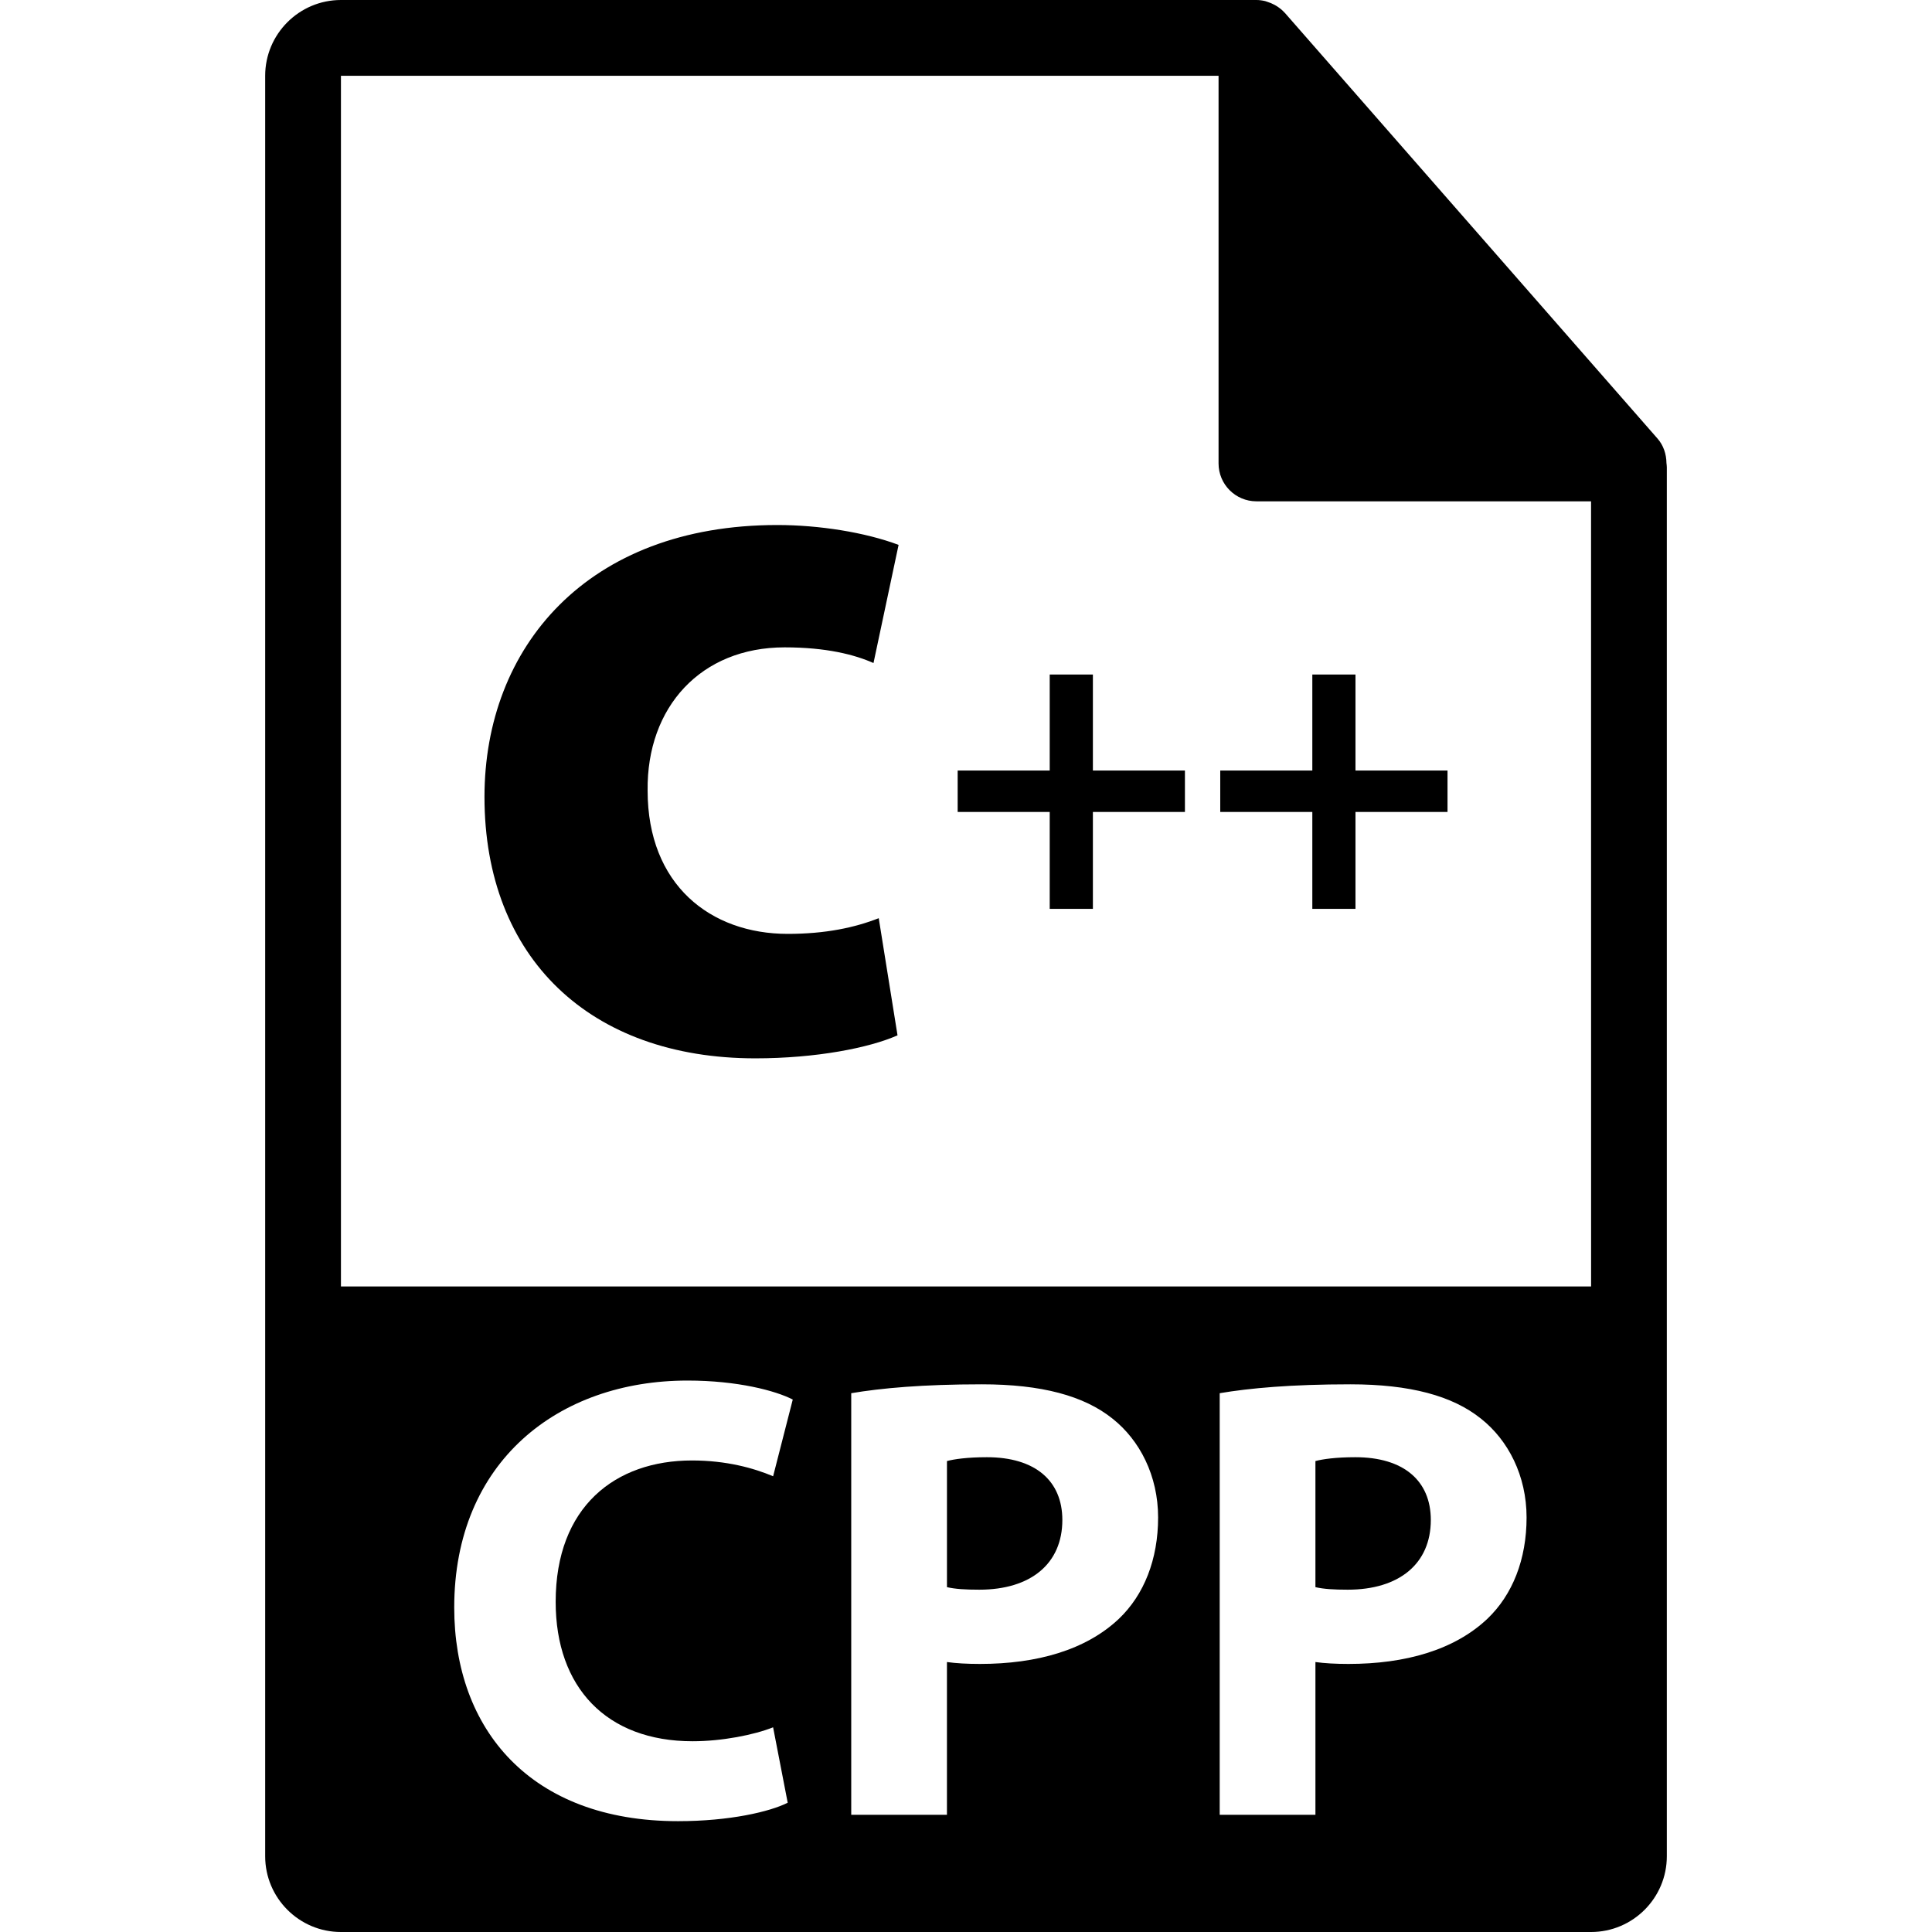
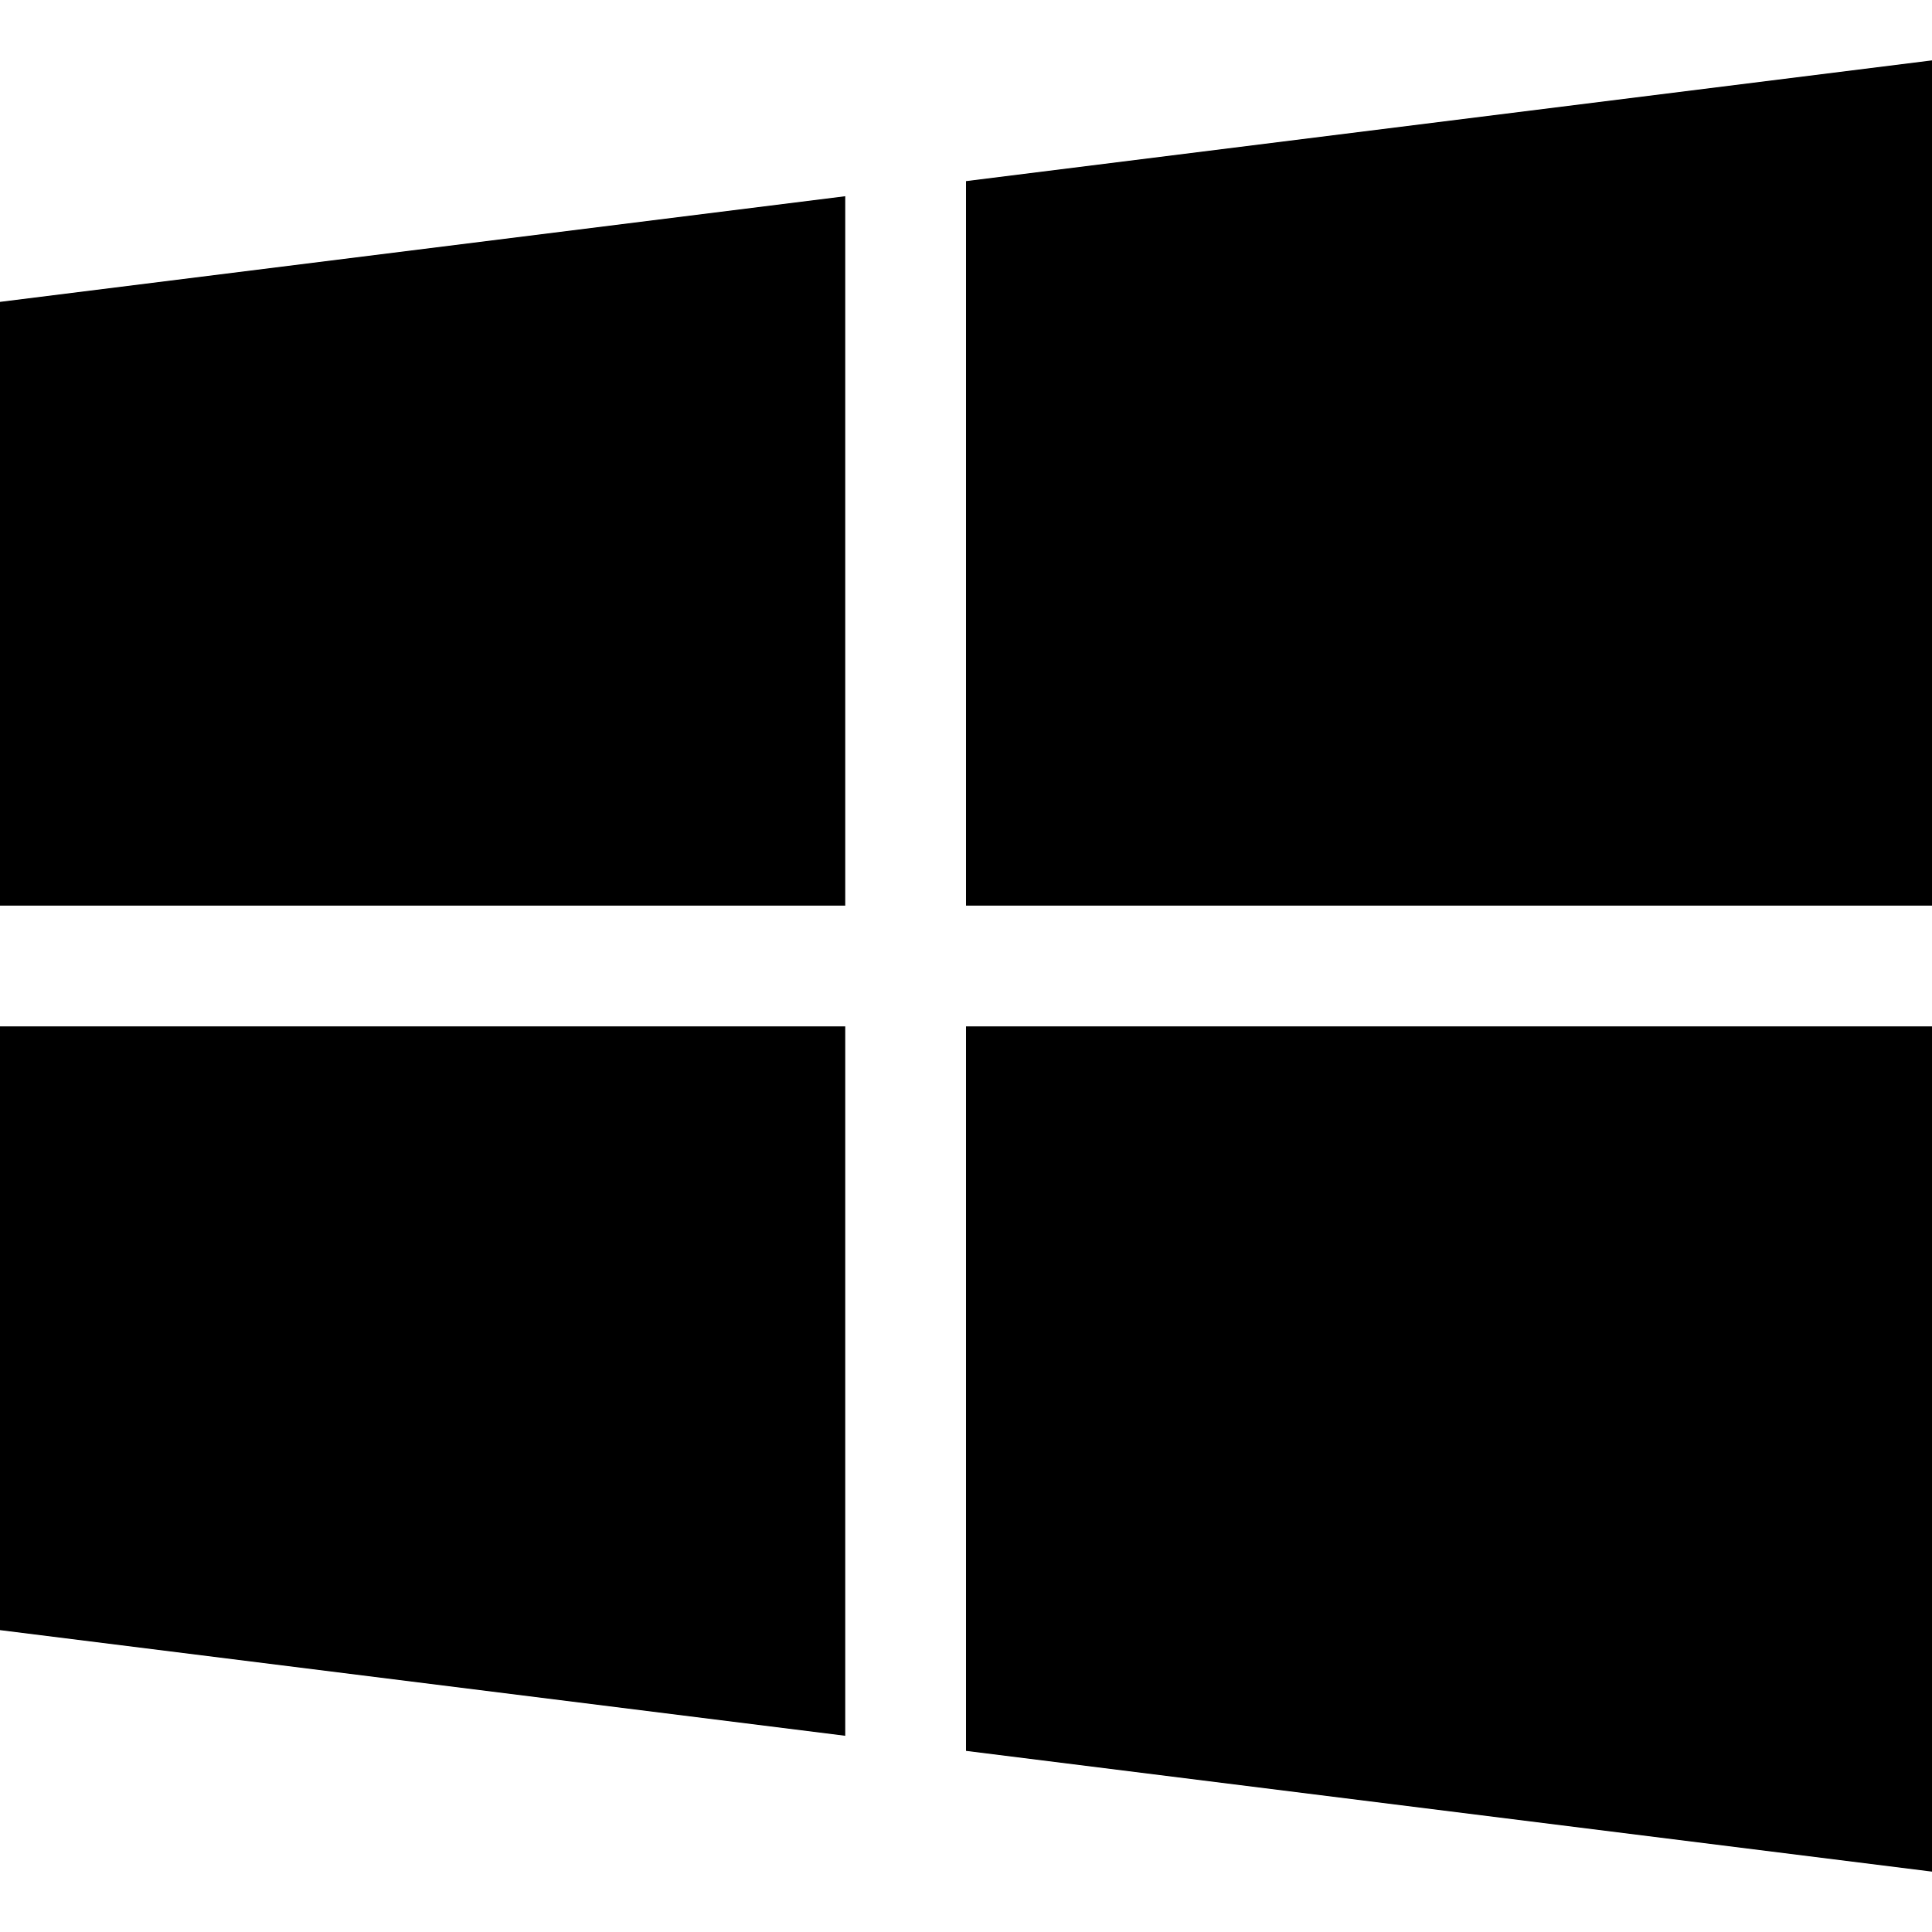
- <svg xmlns="http://www.w3.org/2000/svg" version="1.1" id="Capa_1" x="0px" y="0px" width="550.801px" height="550.801px" viewBox="0 0 550.801 550.801" style="enable-background:new 0 0 550.801 550.801;" xml:space="preserve">
+ <svg xmlns="http://www.w3.org/2000/svg" version="1.1" id="Capa_1" x="0px" y="0px" viewBox="0 0 512 512" style="enable-background:new 0 0 512 512;" xml:space="preserve">
  <g>
    <g>
-       <path d="M386.406,415.441c-5.601,0-9.397,0.56-11.386,1.098v35.948c2.357,0.544,5.242,0.723,9.213,0.723    c14.654,0,23.683-7.394,23.683-19.881C407.911,422.129,400.138,415.441,386.406,415.441z" />
-       <path d="M281.359,415.441c-5.601,0-9.4,0.56-11.386,1.098v35.948c2.365,0.544,5.247,0.723,9.224,0.723    c14.649,0,23.672-7.394,23.672-19.881C302.864,422.129,295.091,415.441,281.359,415.441z" />
-       <path d="M475.095,132c-0.032-2.529-0.833-5.023-2.568-6.993L366.324,3.694c-0.021-0.031-0.053-0.042-0.084-0.076    c-0.633-0.707-1.36-1.29-2.141-1.804c-0.232-0.15-0.465-0.285-0.707-0.419c-0.686-0.369-1.393-0.67-2.131-0.892    c-0.2-0.061-0.379-0.14-0.58-0.195C359.87,0.119,359.047,0,358.203,0H97.2C85.292,0,75.6,9.693,75.6,21.601v507.6    c0,11.913,9.692,21.601,21.6,21.601H453.6c11.918,0,21.601-9.688,21.601-21.601V133.207    C475.2,132.804,475.137,132.398,475.095,132z M197.461,496.421c8.306,0,17.529-1.804,22.945-3.977l4.163,21.505    c-5.06,2.542-16.453,5.253-31.277,5.253c-42.098,0-63.795-26.209-63.795-60.903c0-41.581,29.647-64.71,66.517-64.71    c14.278,0,25.123,2.9,29.998,5.41l-5.601,21.874c-5.587-2.356-13.365-4.503-23.132-4.503c-21.877,0-38.86,13.173-38.86,40.294    C158.414,481.054,172.882,496.421,197.461,496.421z M318.959,461.542c-9.397,8.859-23.314,12.836-39.594,12.836    c-3.617,0-6.86-0.18-9.397-0.543v43.553h-27.288V397.195c8.501-1.444,20.43-2.536,37.233-2.536    c16.991,0,29.109,3.254,37.241,9.771c7.768,6.133,13.015,16.264,13.015,28.192C330.17,444.551,326.173,454.676,318.959,461.542z     M424.006,461.542c-9.397,8.859-23.314,12.836-39.583,12.836c-3.617,0-6.866-0.18-9.402-0.543v43.553h-27.29V397.195    c8.495-1.444,20.419-2.536,37.235-2.536c16.986,0,29.104,3.254,37.226,9.771c7.778,6.133,13.025,16.264,13.025,28.192    C435.217,444.551,431.23,454.676,424.006,461.542z M97.2,366.758V21.605h250.203v110.519c0,5.961,4.831,10.8,10.8,10.8H453.6    l0.011,223.834H97.2z" />
+       <polygon points="0,80 0,240 224,240 224,52   " />
    </g>
+   </g>
+   <g>
    <g>
-       <path d="M255.878,295.165c-8.04,3.581-23.251,6.561-40.537,6.561c-47.115,0-77.219-28.625-77.219-74.535    c0-42.633,29.217-77.512,83.479-77.512c11.923,0,25.043,2.083,34.58,5.664l-7.153,33.684c-5.363-2.381-13.416-4.469-25.339-4.469    c-23.852,0-39.353,16.993-39.058,40.845c0,26.832,17.89,40.84,39.954,40.84c10.731,0,19.08-1.782,25.938-4.472L255.878,295.165z" />
-       <path d="M311.576,192.302v27.372h26.24v11.81h-26.24v27.627h-12.309v-27.627h-26.243v-11.81h26.243v-27.372H311.576z" />
-       <path d="M386.438,192.302v27.372h26.24v11.81h-26.24v27.627h-12.303v-27.627h-26.251v-11.81h26.251v-27.372H386.438z" />
+       <polygon points="256,48 256,240 512,240 512,16   " />
+     </g>
+   </g>
+   <g>
+     <g>
+       <polygon points="256,272 256,464 512,496 512,272   " />
+     </g>
+   </g>
+   <g>
+     <g>
+       <polygon points="0,272 0,432 224,460 224,272   " />
    </g>
  </g>
  <g>
</g>
  <g>
</g>
  <g>
</g>
  <g>
</g>
  <g>
</g>
  <g>
</g>
  <g>
</g>
  <g>
</g>
  <g>
</g>
  <g>
</g>
  <g>
</g>
  <g>
</g>
  <g>
</g>
  <g>
</g>
  <g>
</g>
</svg>
